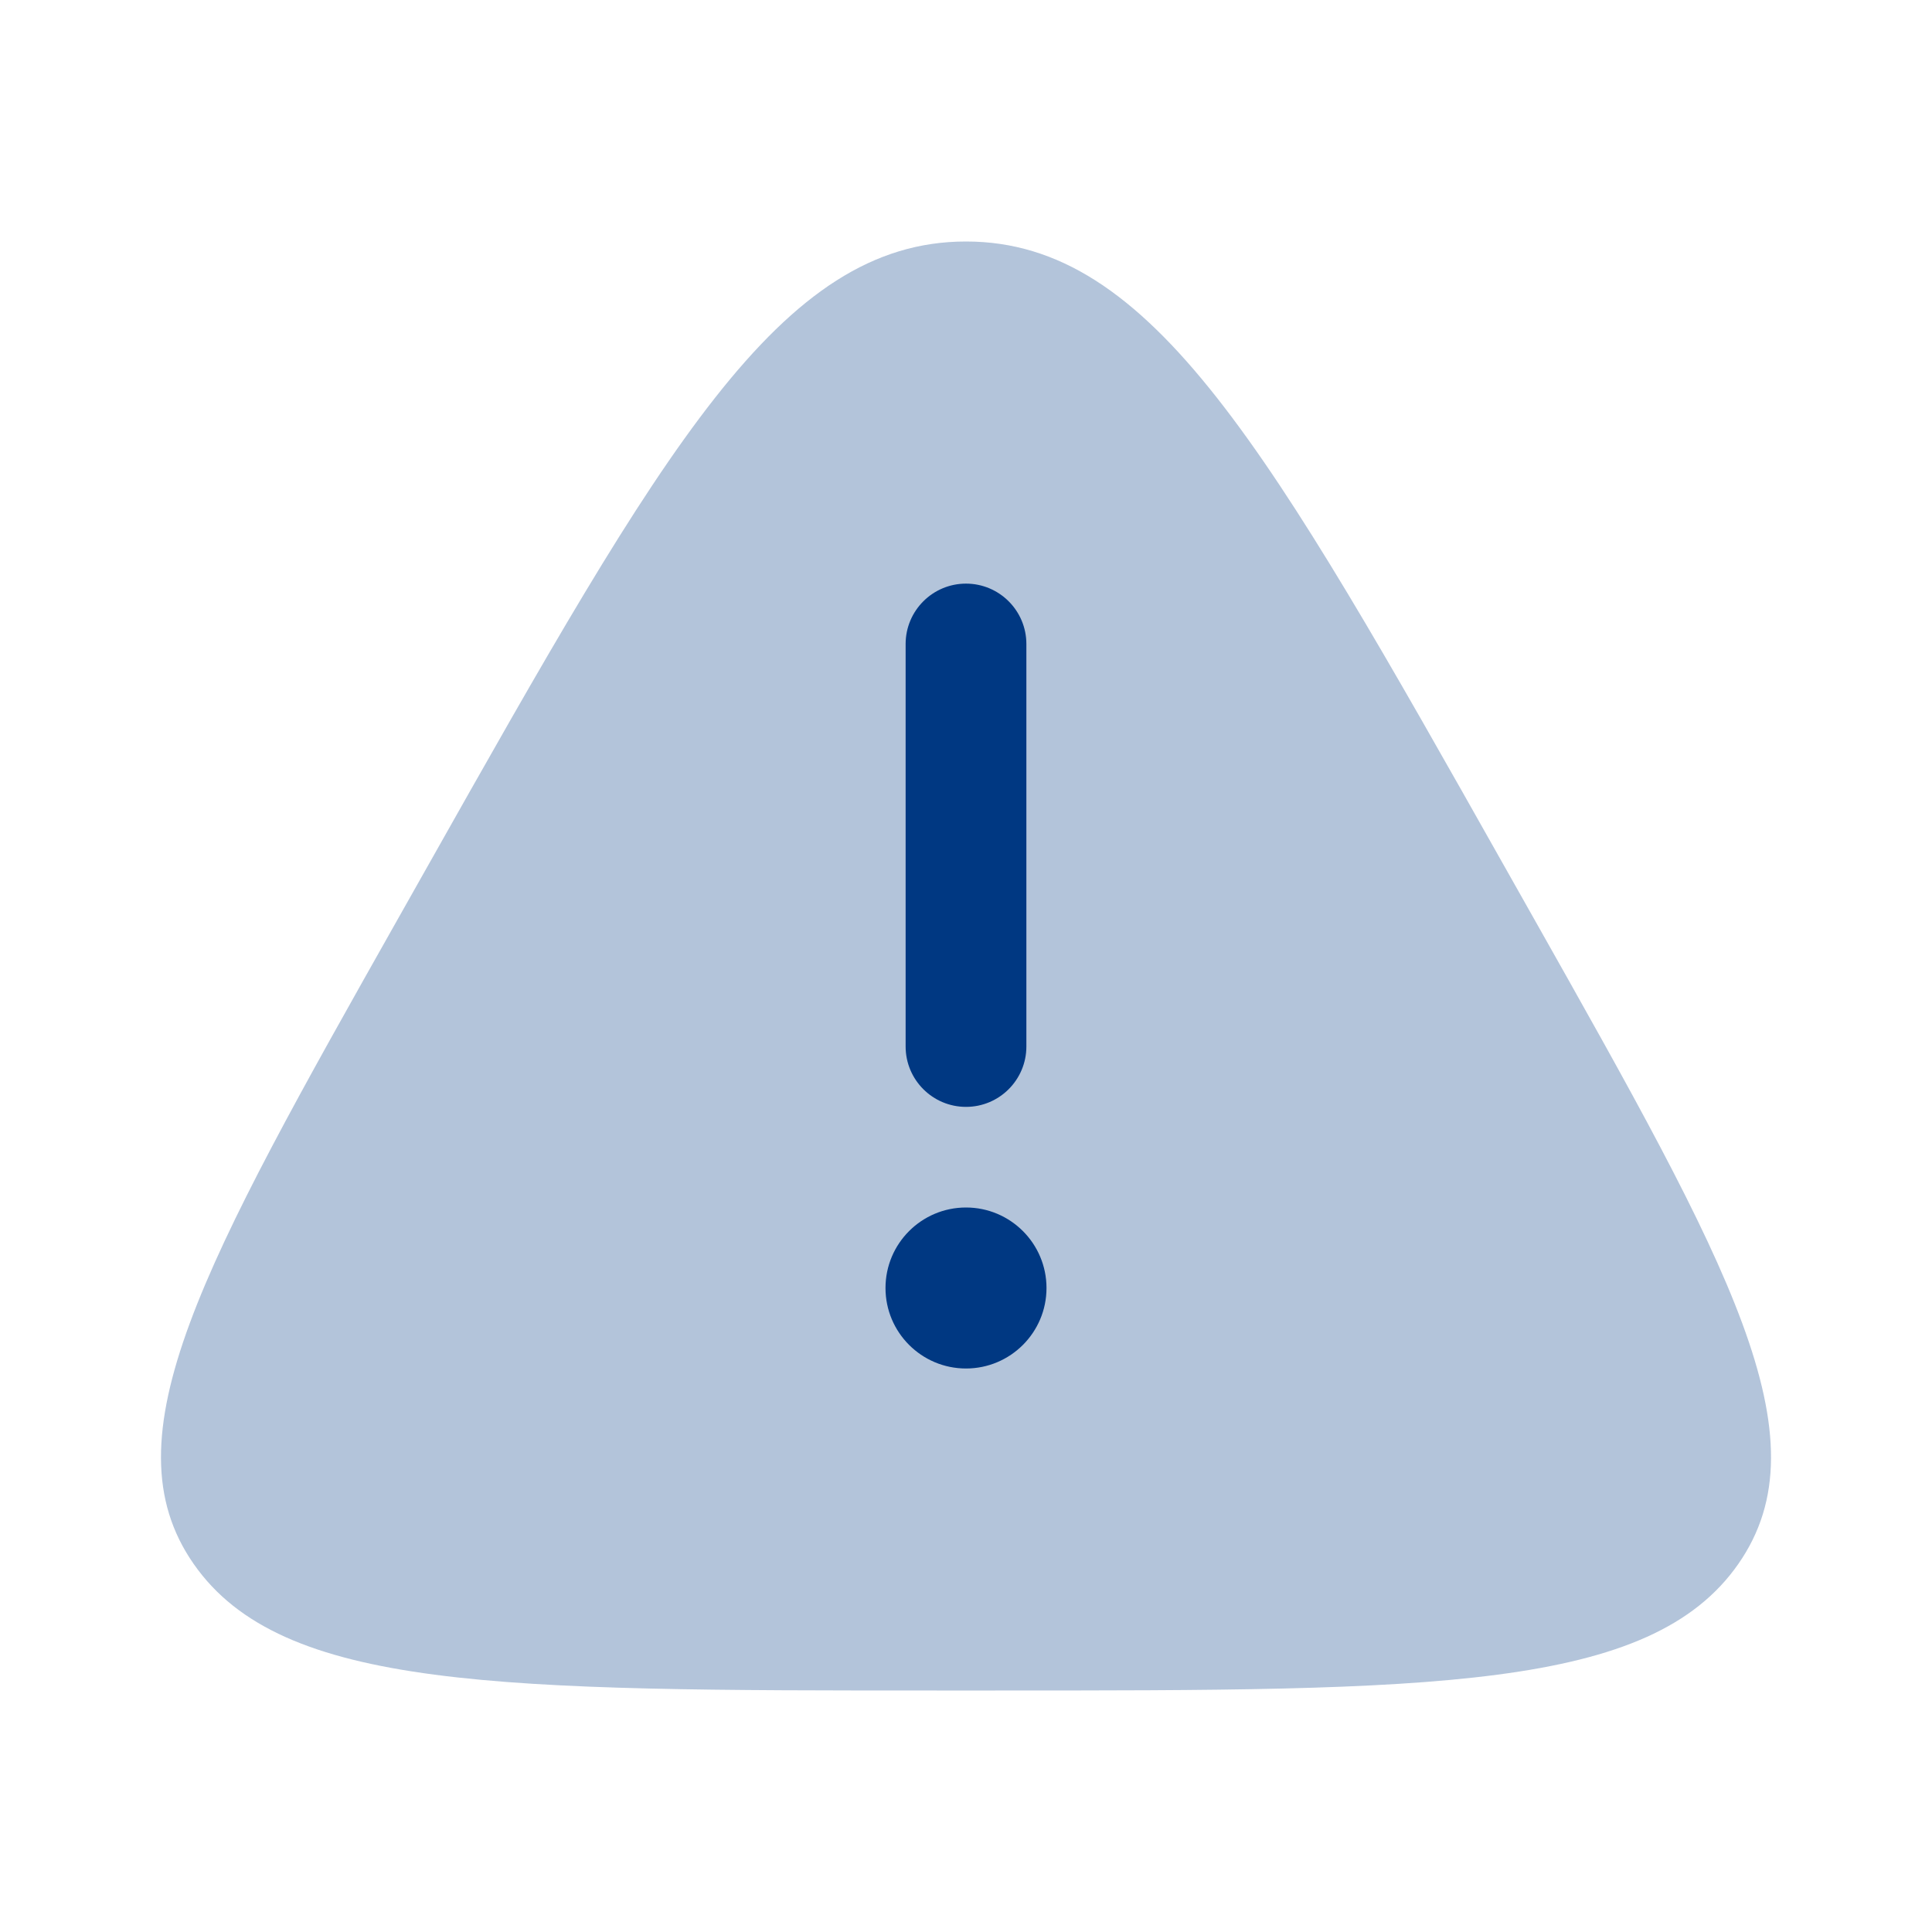
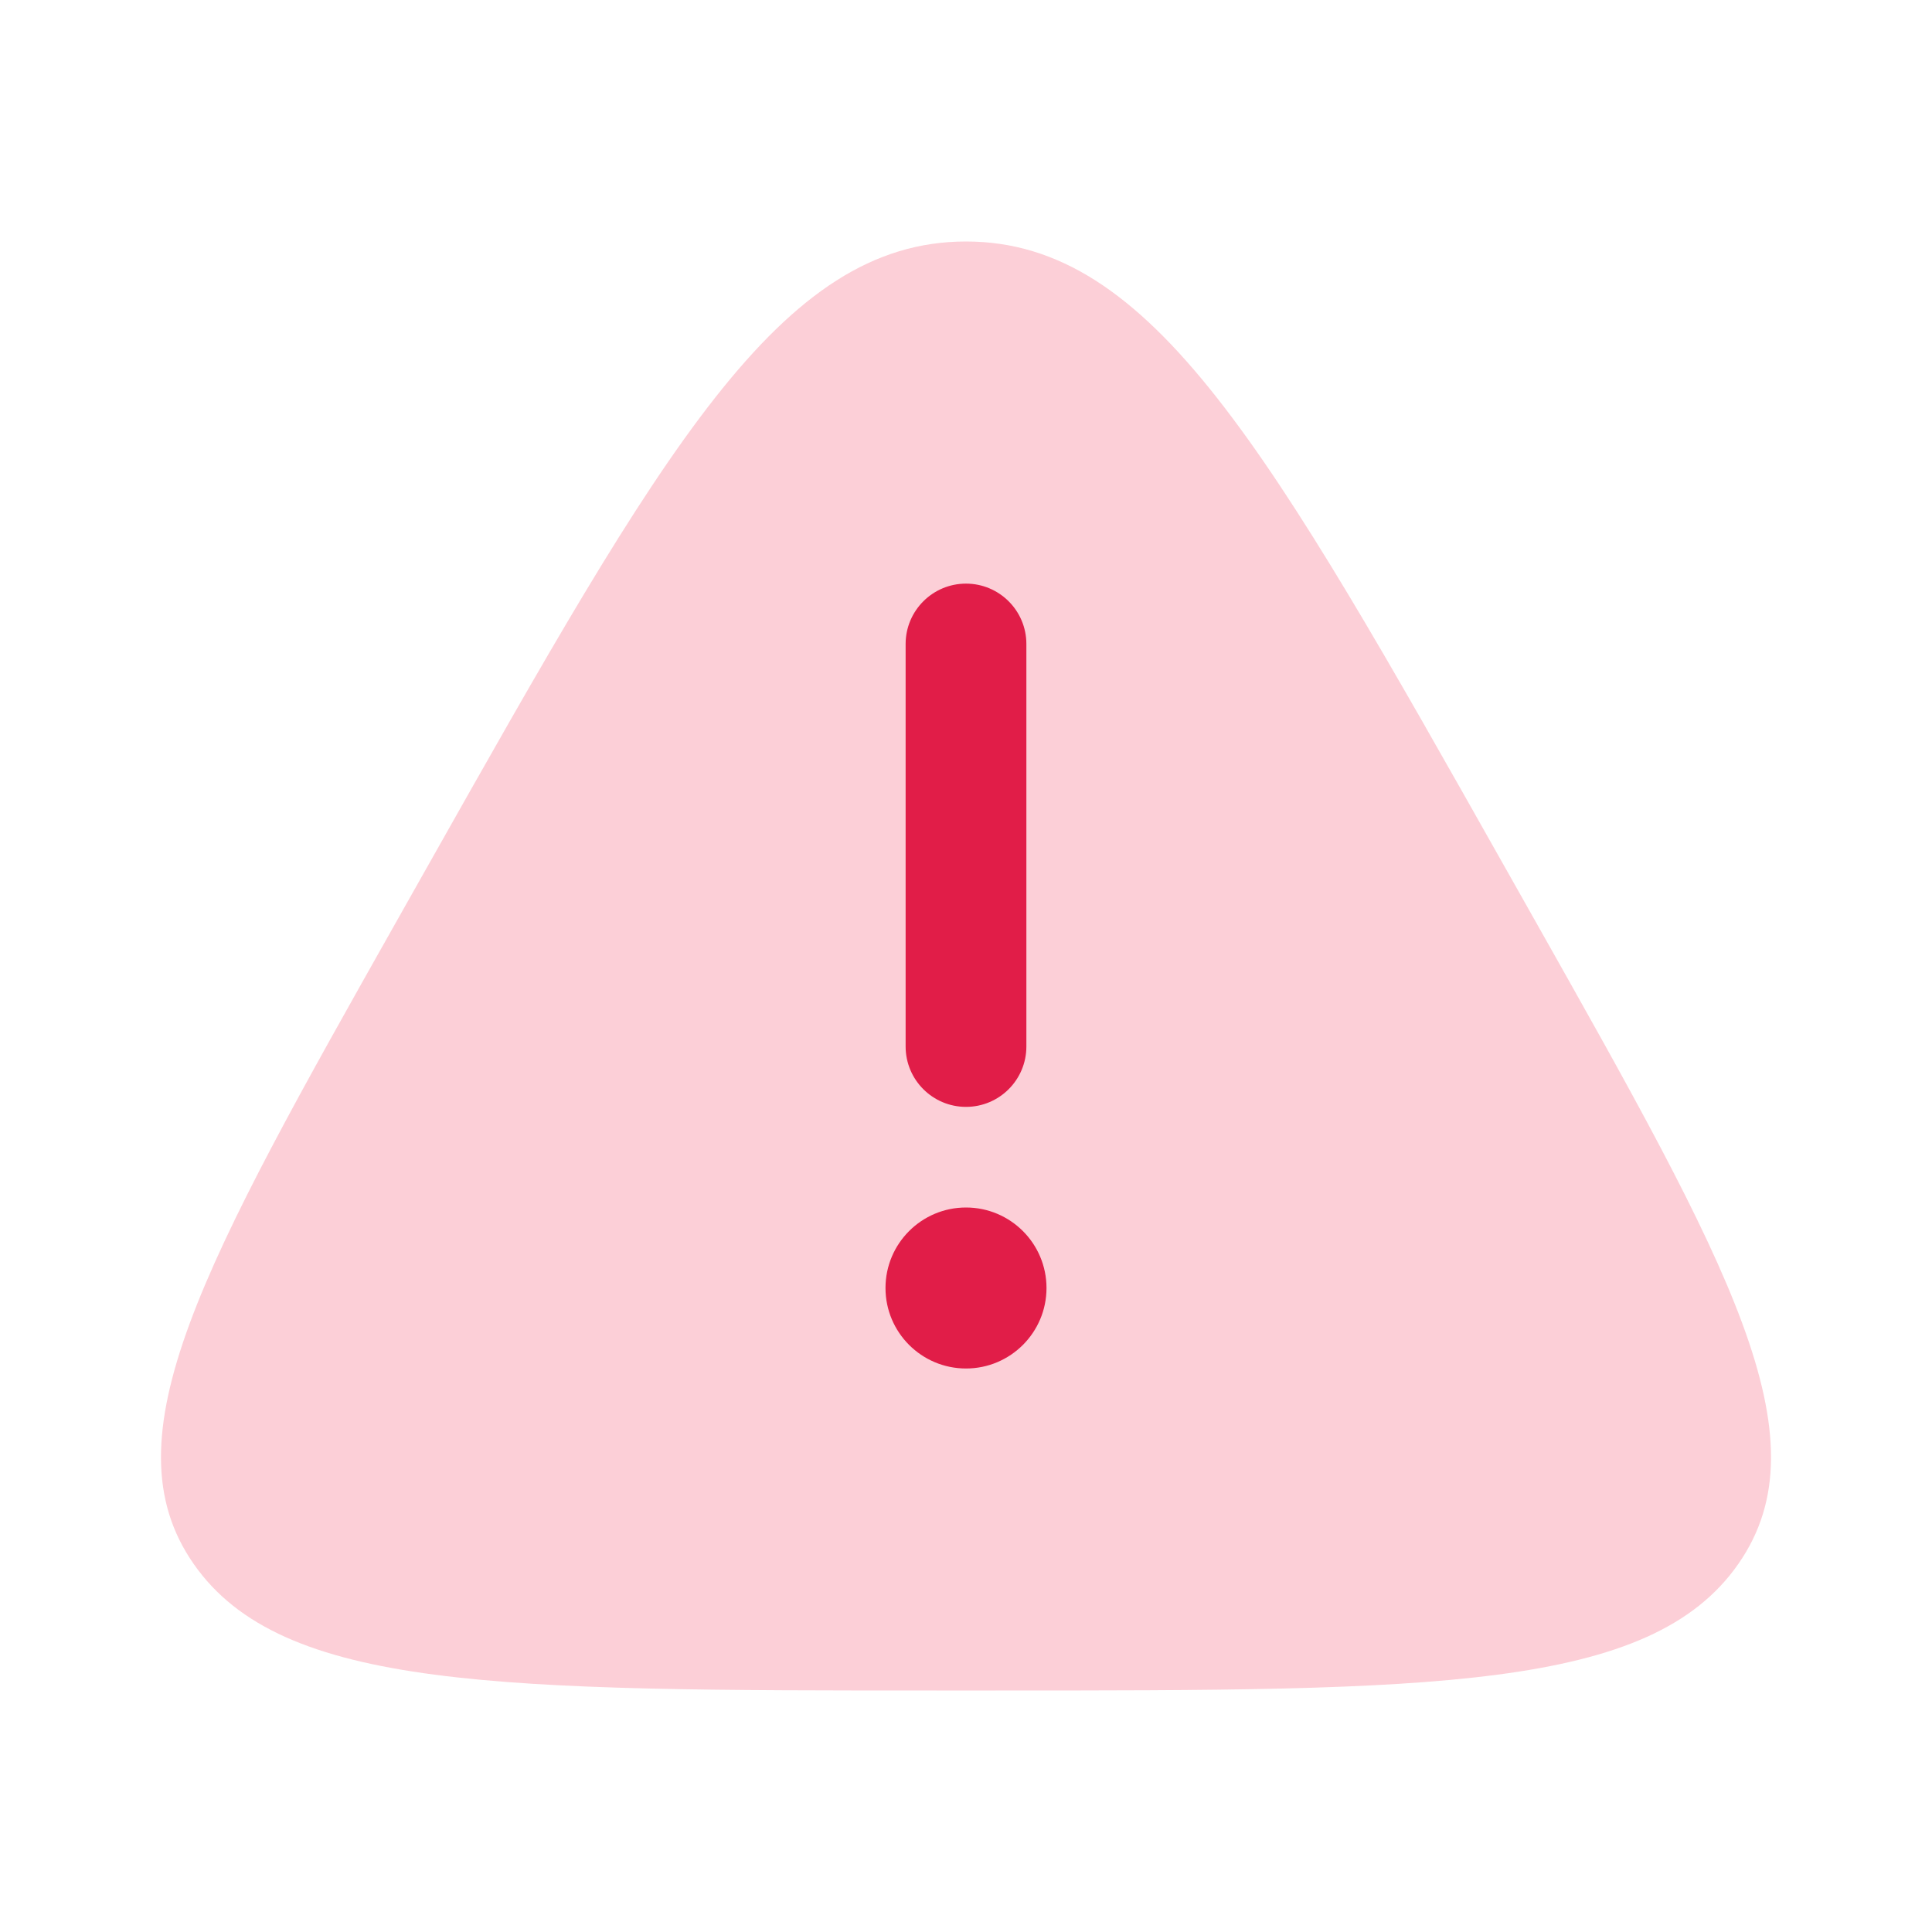
<svg xmlns="http://www.w3.org/2000/svg" width="24" height="24" viewBox="0 0 24 24" fill="none">
-   <path opacity="0.3" d="M12 3C9.689 3 8.23 5.587 5.312 10.761L4.948 11.406C2.523 15.706 1.31 17.856 2.406 19.428C3.502 21 6.214 21 11.636 21H12.364C17.786 21 20.498 21 21.594 19.428C22.69 17.856 21.477 15.706 19.052 11.406L18.688 10.761C15.77 5.587 14.311 3 12 3Z" fill="#003882" />
-   <path d="M12 7.25C12.414 7.25 12.75 7.586 12.75 8V13C12.75 13.414 12.414 13.75 12 13.75C11.586 13.75 11.25 13.414 11.25 13V8C11.25 7.586 11.586 7.25 12 7.25Z" fill="#003882" />
-   <path d="M12 17C12.552 17 13 16.552 13 16C13 15.448 12.552 15 12 15C11.448 15 11 15.448 11 16C11 16.552 11.448 17 12 17Z" fill="#003882" />
+   <path opacity="0.25" d="M12 3C9.689 3 8.23 5.587 5.312 10.761L4.948 11.406C2.523 15.706 1.31 17.856 2.406 19.428C3.502 21 6.214 21 11.636 21H12.364C17.786 21 20.498 21 21.594 19.428C22.69 17.856 21.477 15.706 19.052 11.406L18.688 10.761C15.77 5.587 14.311 3 12 3Z" fill="#F43F5E" />
+   <path d="M12 7.25C12.414 7.25 12.75 7.586 12.75 8V13C12.75 13.414 12.414 13.75 12 13.75C11.586 13.75 11.25 13.414 11.25 13V8C11.25 7.586 11.586 7.25 12 7.25Z" fill="#E11D48" />
+   <path d="M12 17C12.552 17 13 16.552 13 16C13 15.448 12.552 15 12 15C11.448 15 11 15.448 11 16C11 16.552 11.448 17 12 17Z" fill="#E11D48" />
</svg>
